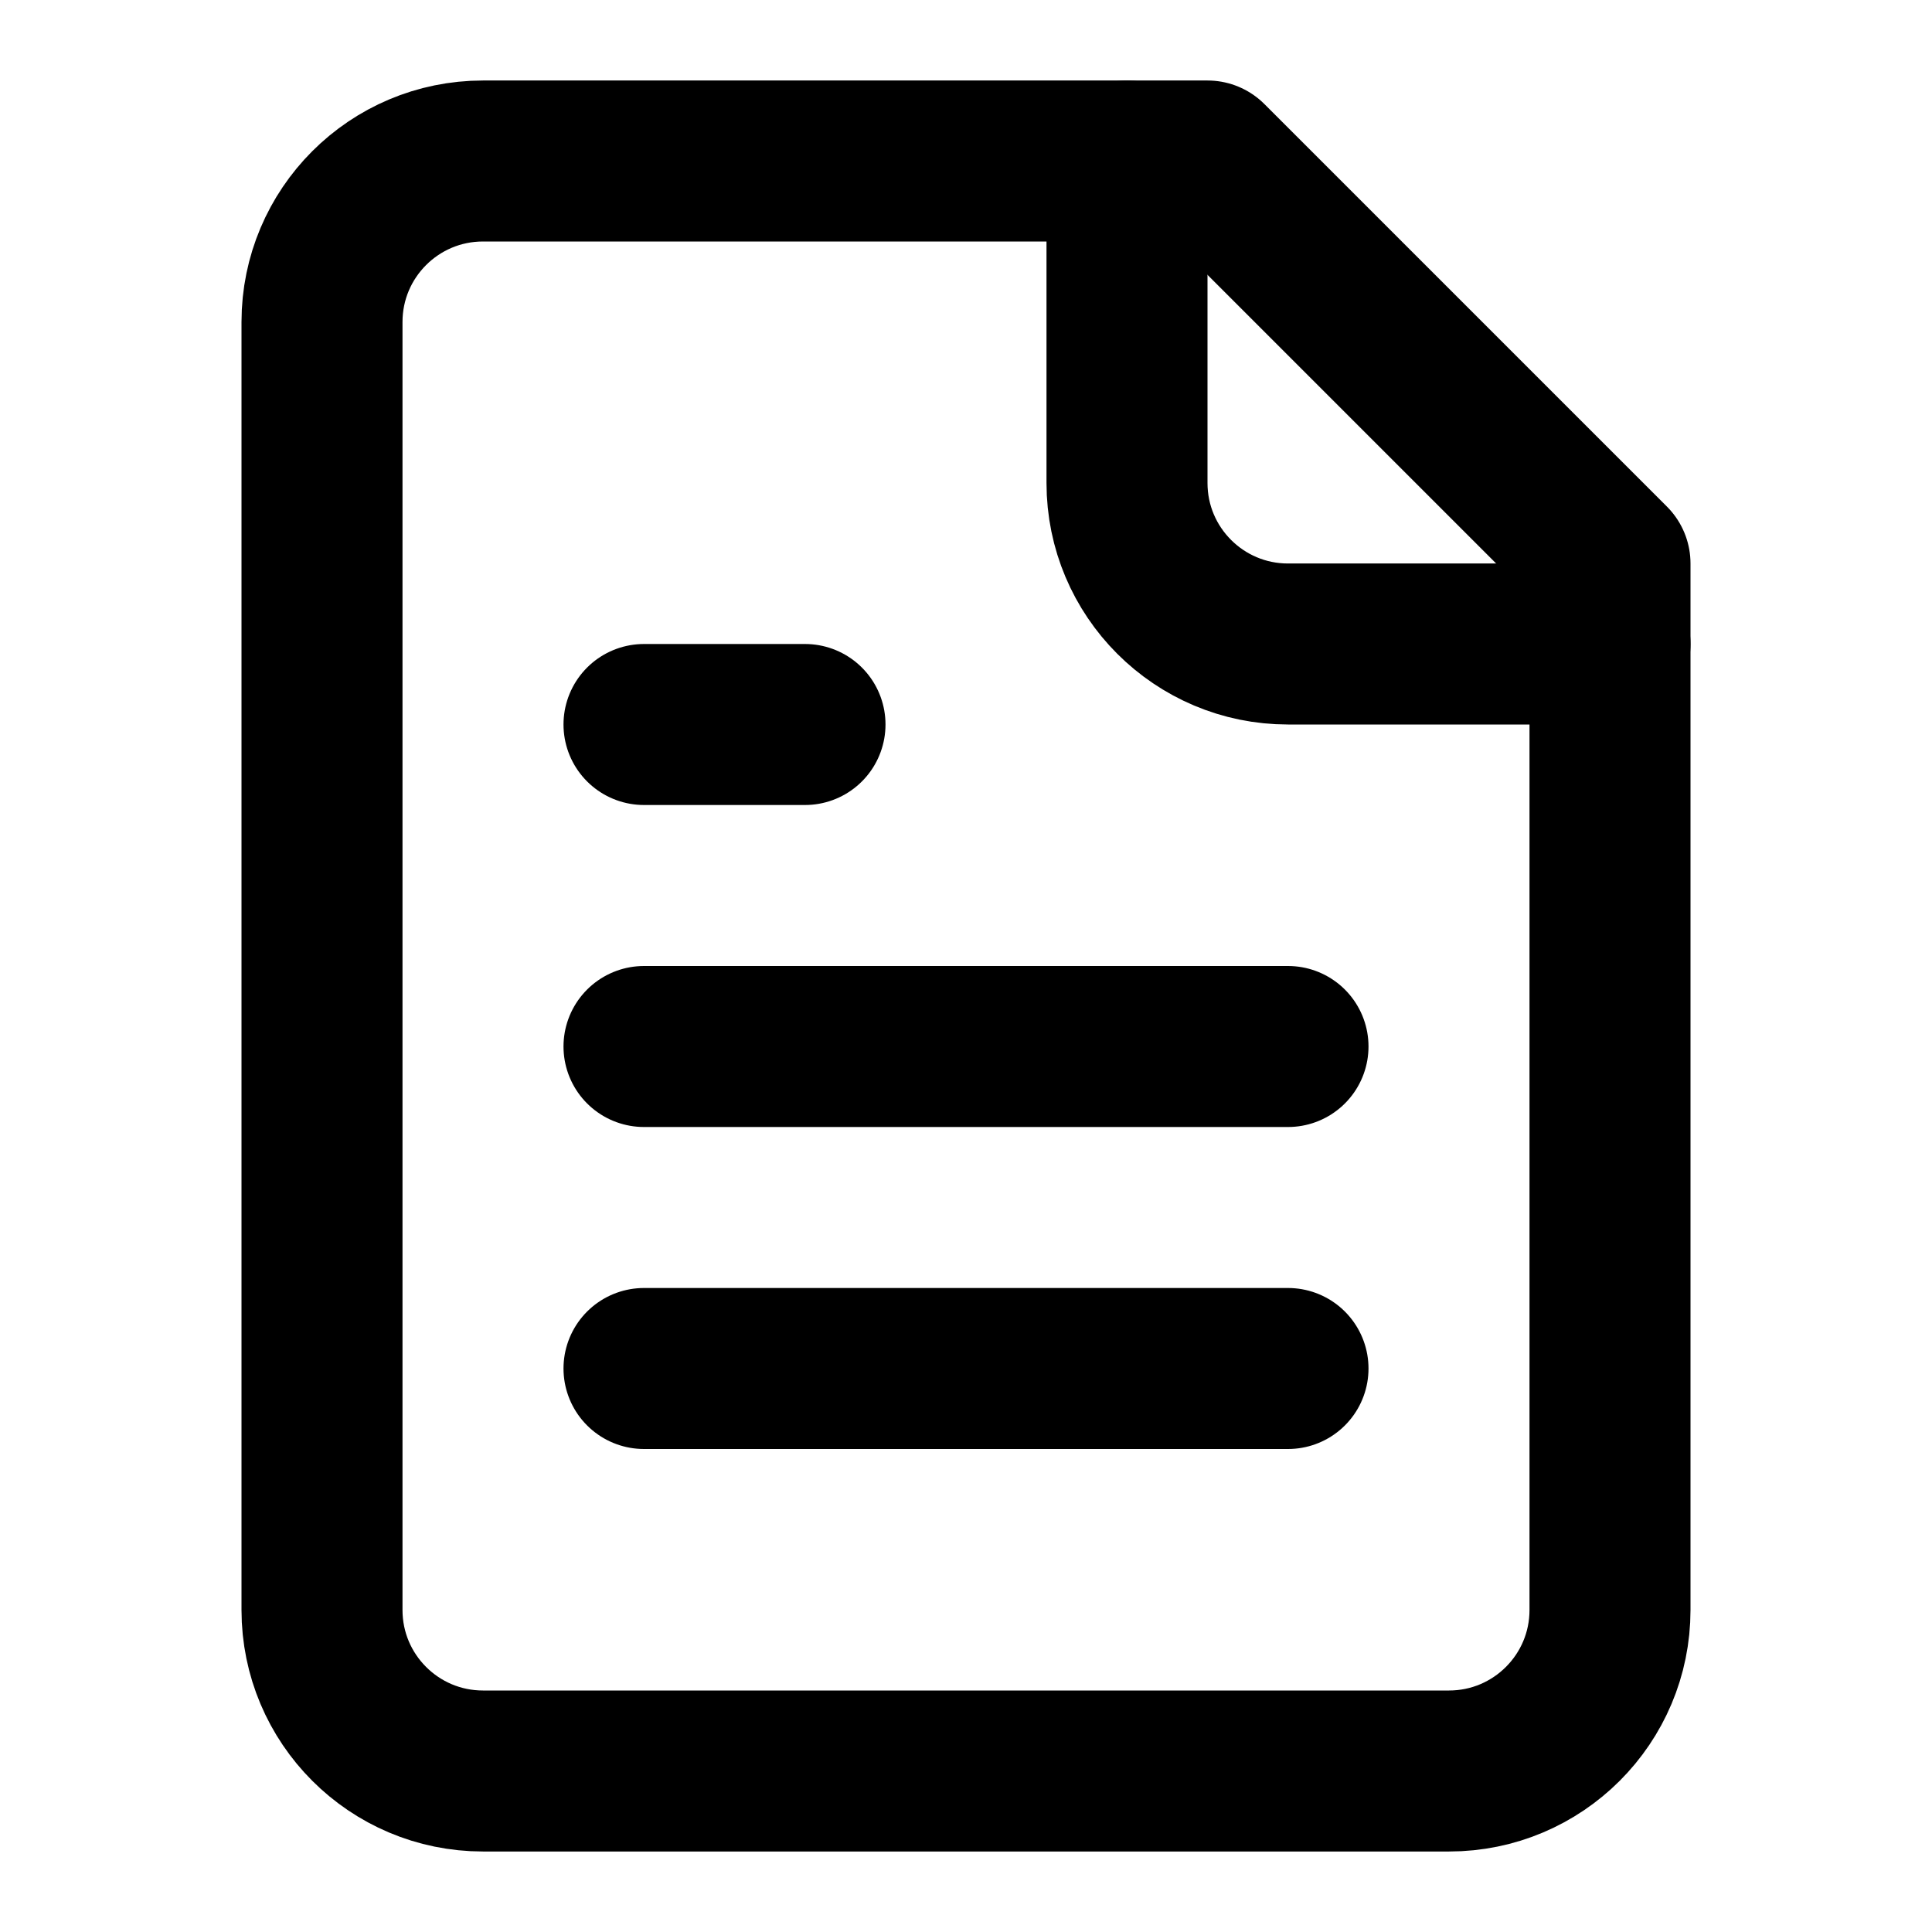
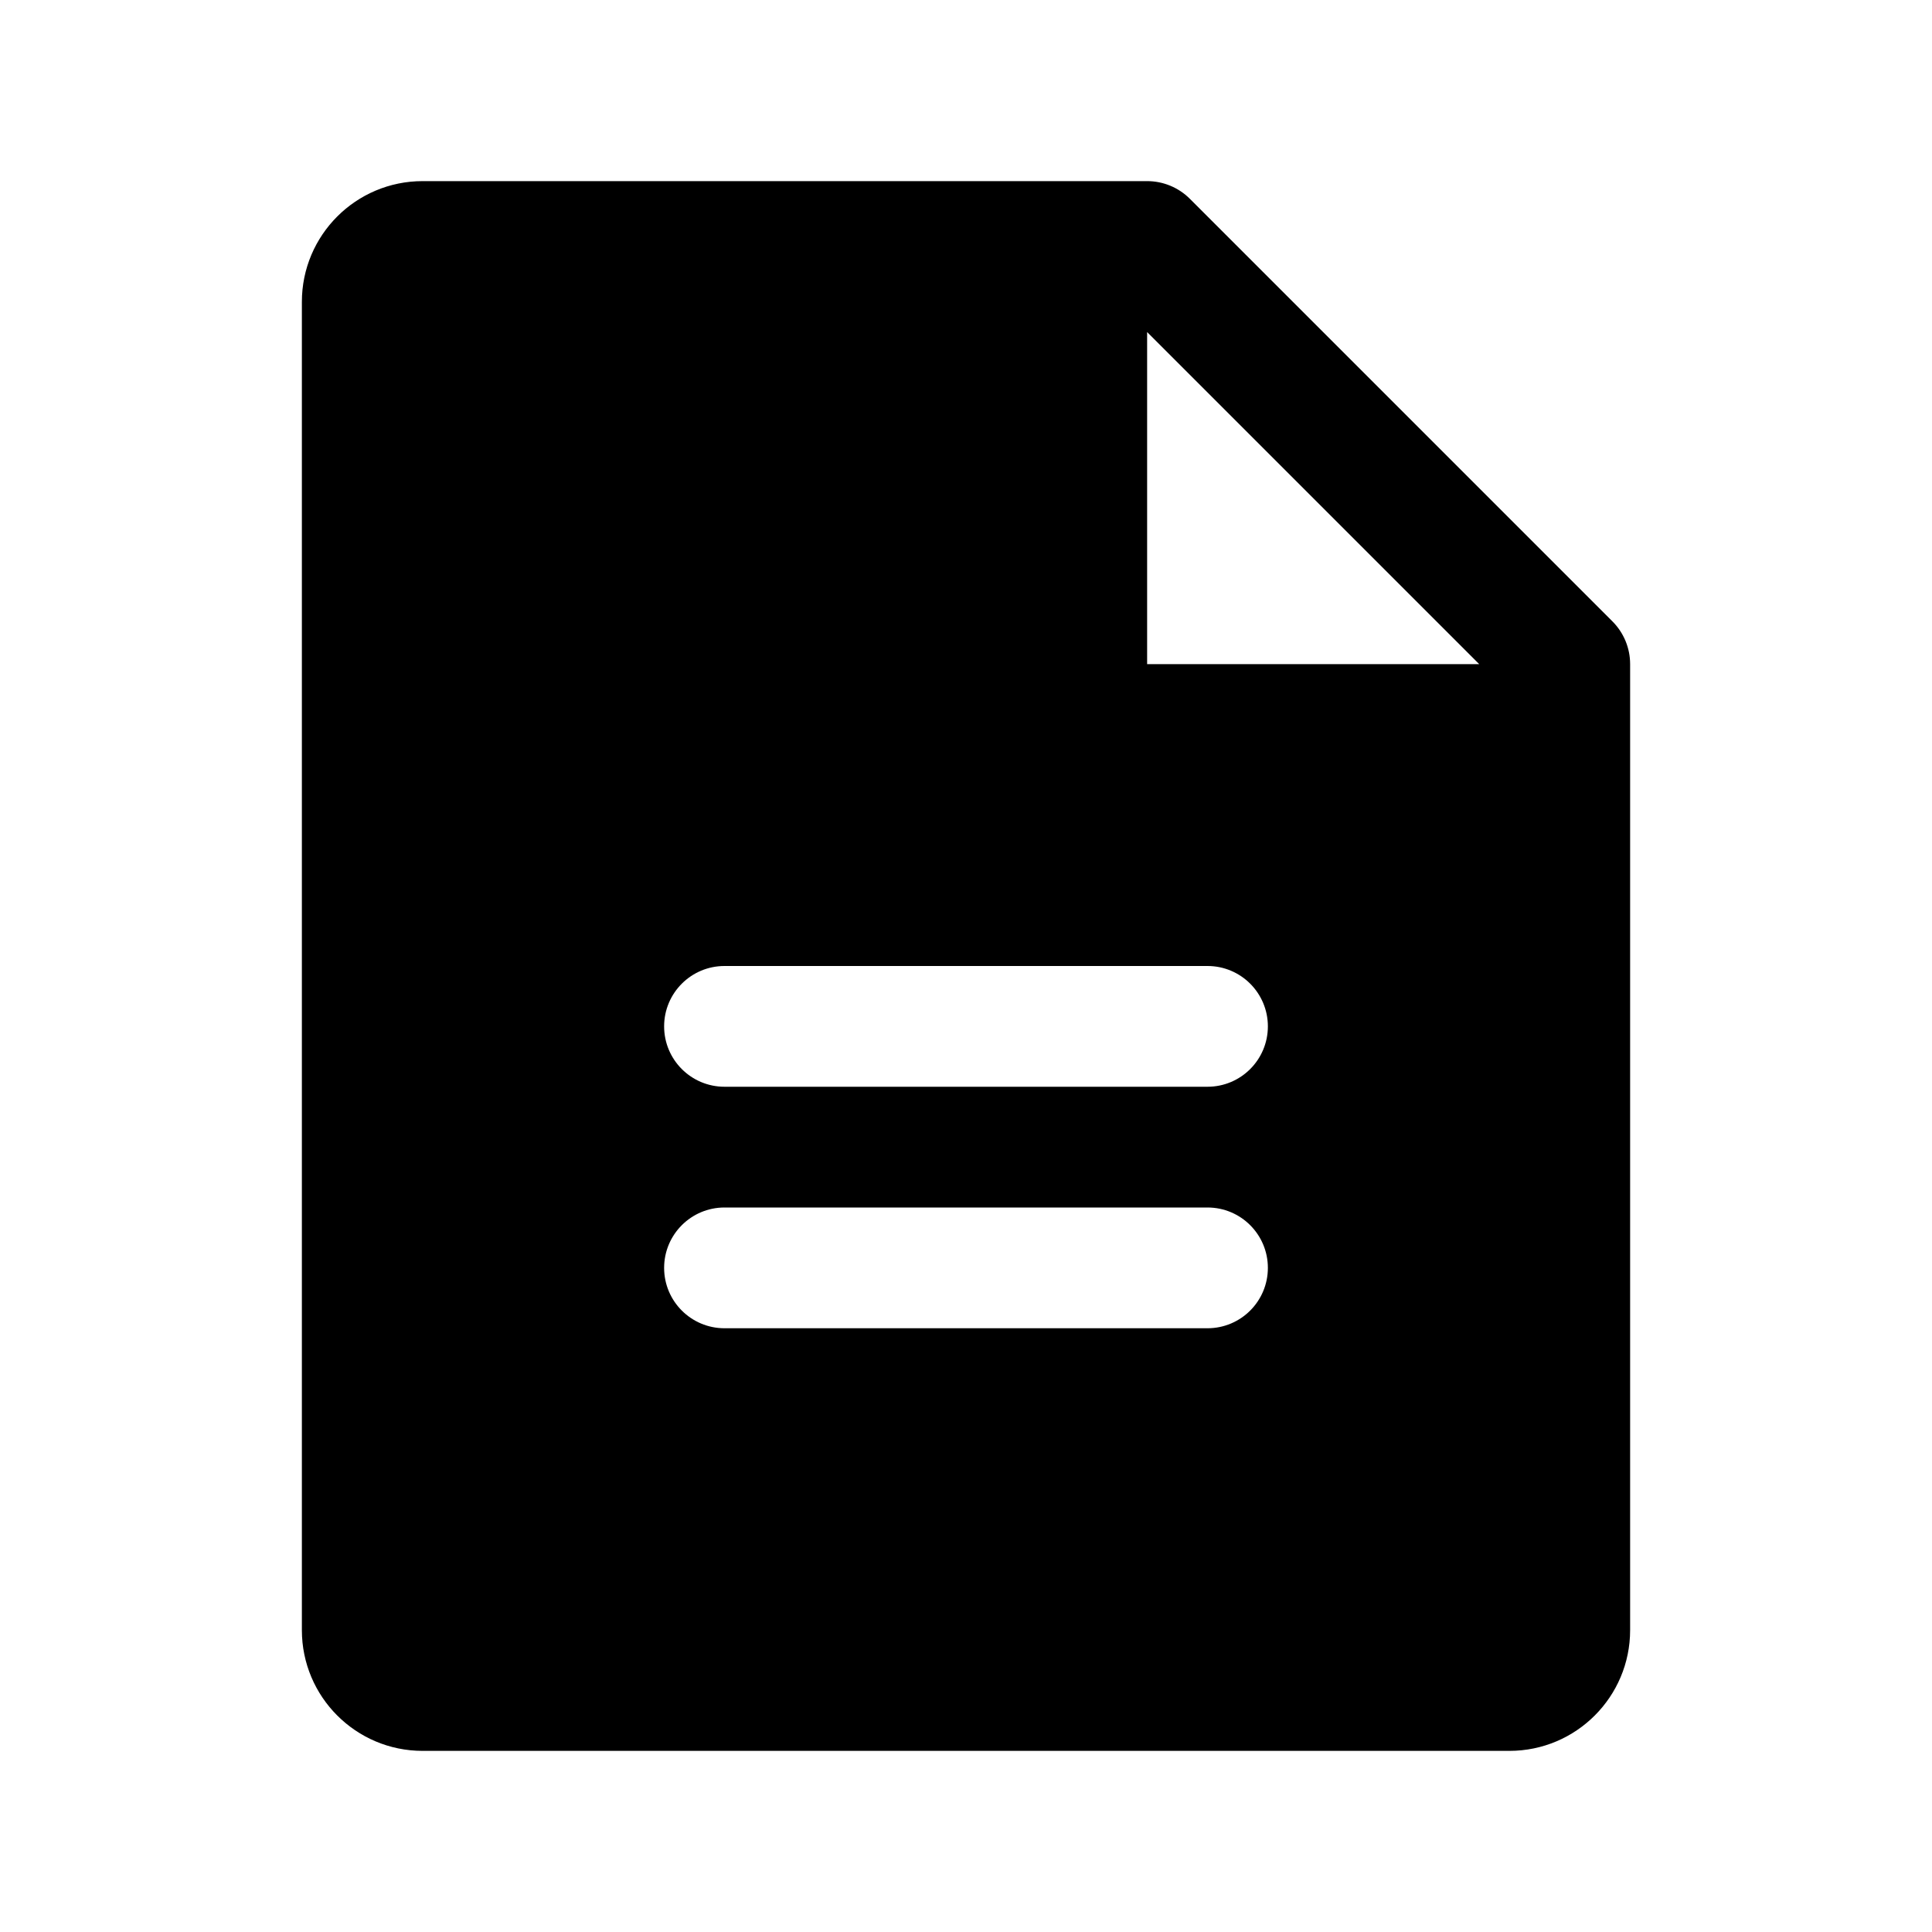
- <svg width="1em" height="1em" viewBox="0 0 24 24" fill="none" stroke="currentColor" stroke-width="2" stroke-linecap="round" stroke-linejoin="round">
-   <path d="M15 2H6a2 2 0 0 0-2 2v16a2 2 0 0 0 2 2h12a2 2 0 0 0 2-2V7Z" />
-   <path d="M14 2v4a2 2 0 0 0 2 2h4" />
-   <path d="M10 9H8" />
-   <path d="M16 13H8" />
-   <path d="M16 17H8" />
+ <svg xmlns="http://www.w3.org/2000/svg" width="1em" height="1em" viewBox="0 0 256 256" fill="currentColor">
+   <path fill="currentColor" d="m213.66 82.34l-56-56A8 8 0 0 0 152 24H56a16 16 0 0 0-16 16v176a16 16 0 0 0 16 16h144a16 16 0 0 0 16-16V88a8 8 0 0 0-2.34-5.66M160 176H96a8 8 0 0 1 0-16h64a8 8 0 0 1 0 16m0-32H96a8 8 0 0 1 0-16h64a8 8 0 0 1 0 16m-8-56V44l44 44Z" />
</svg>
